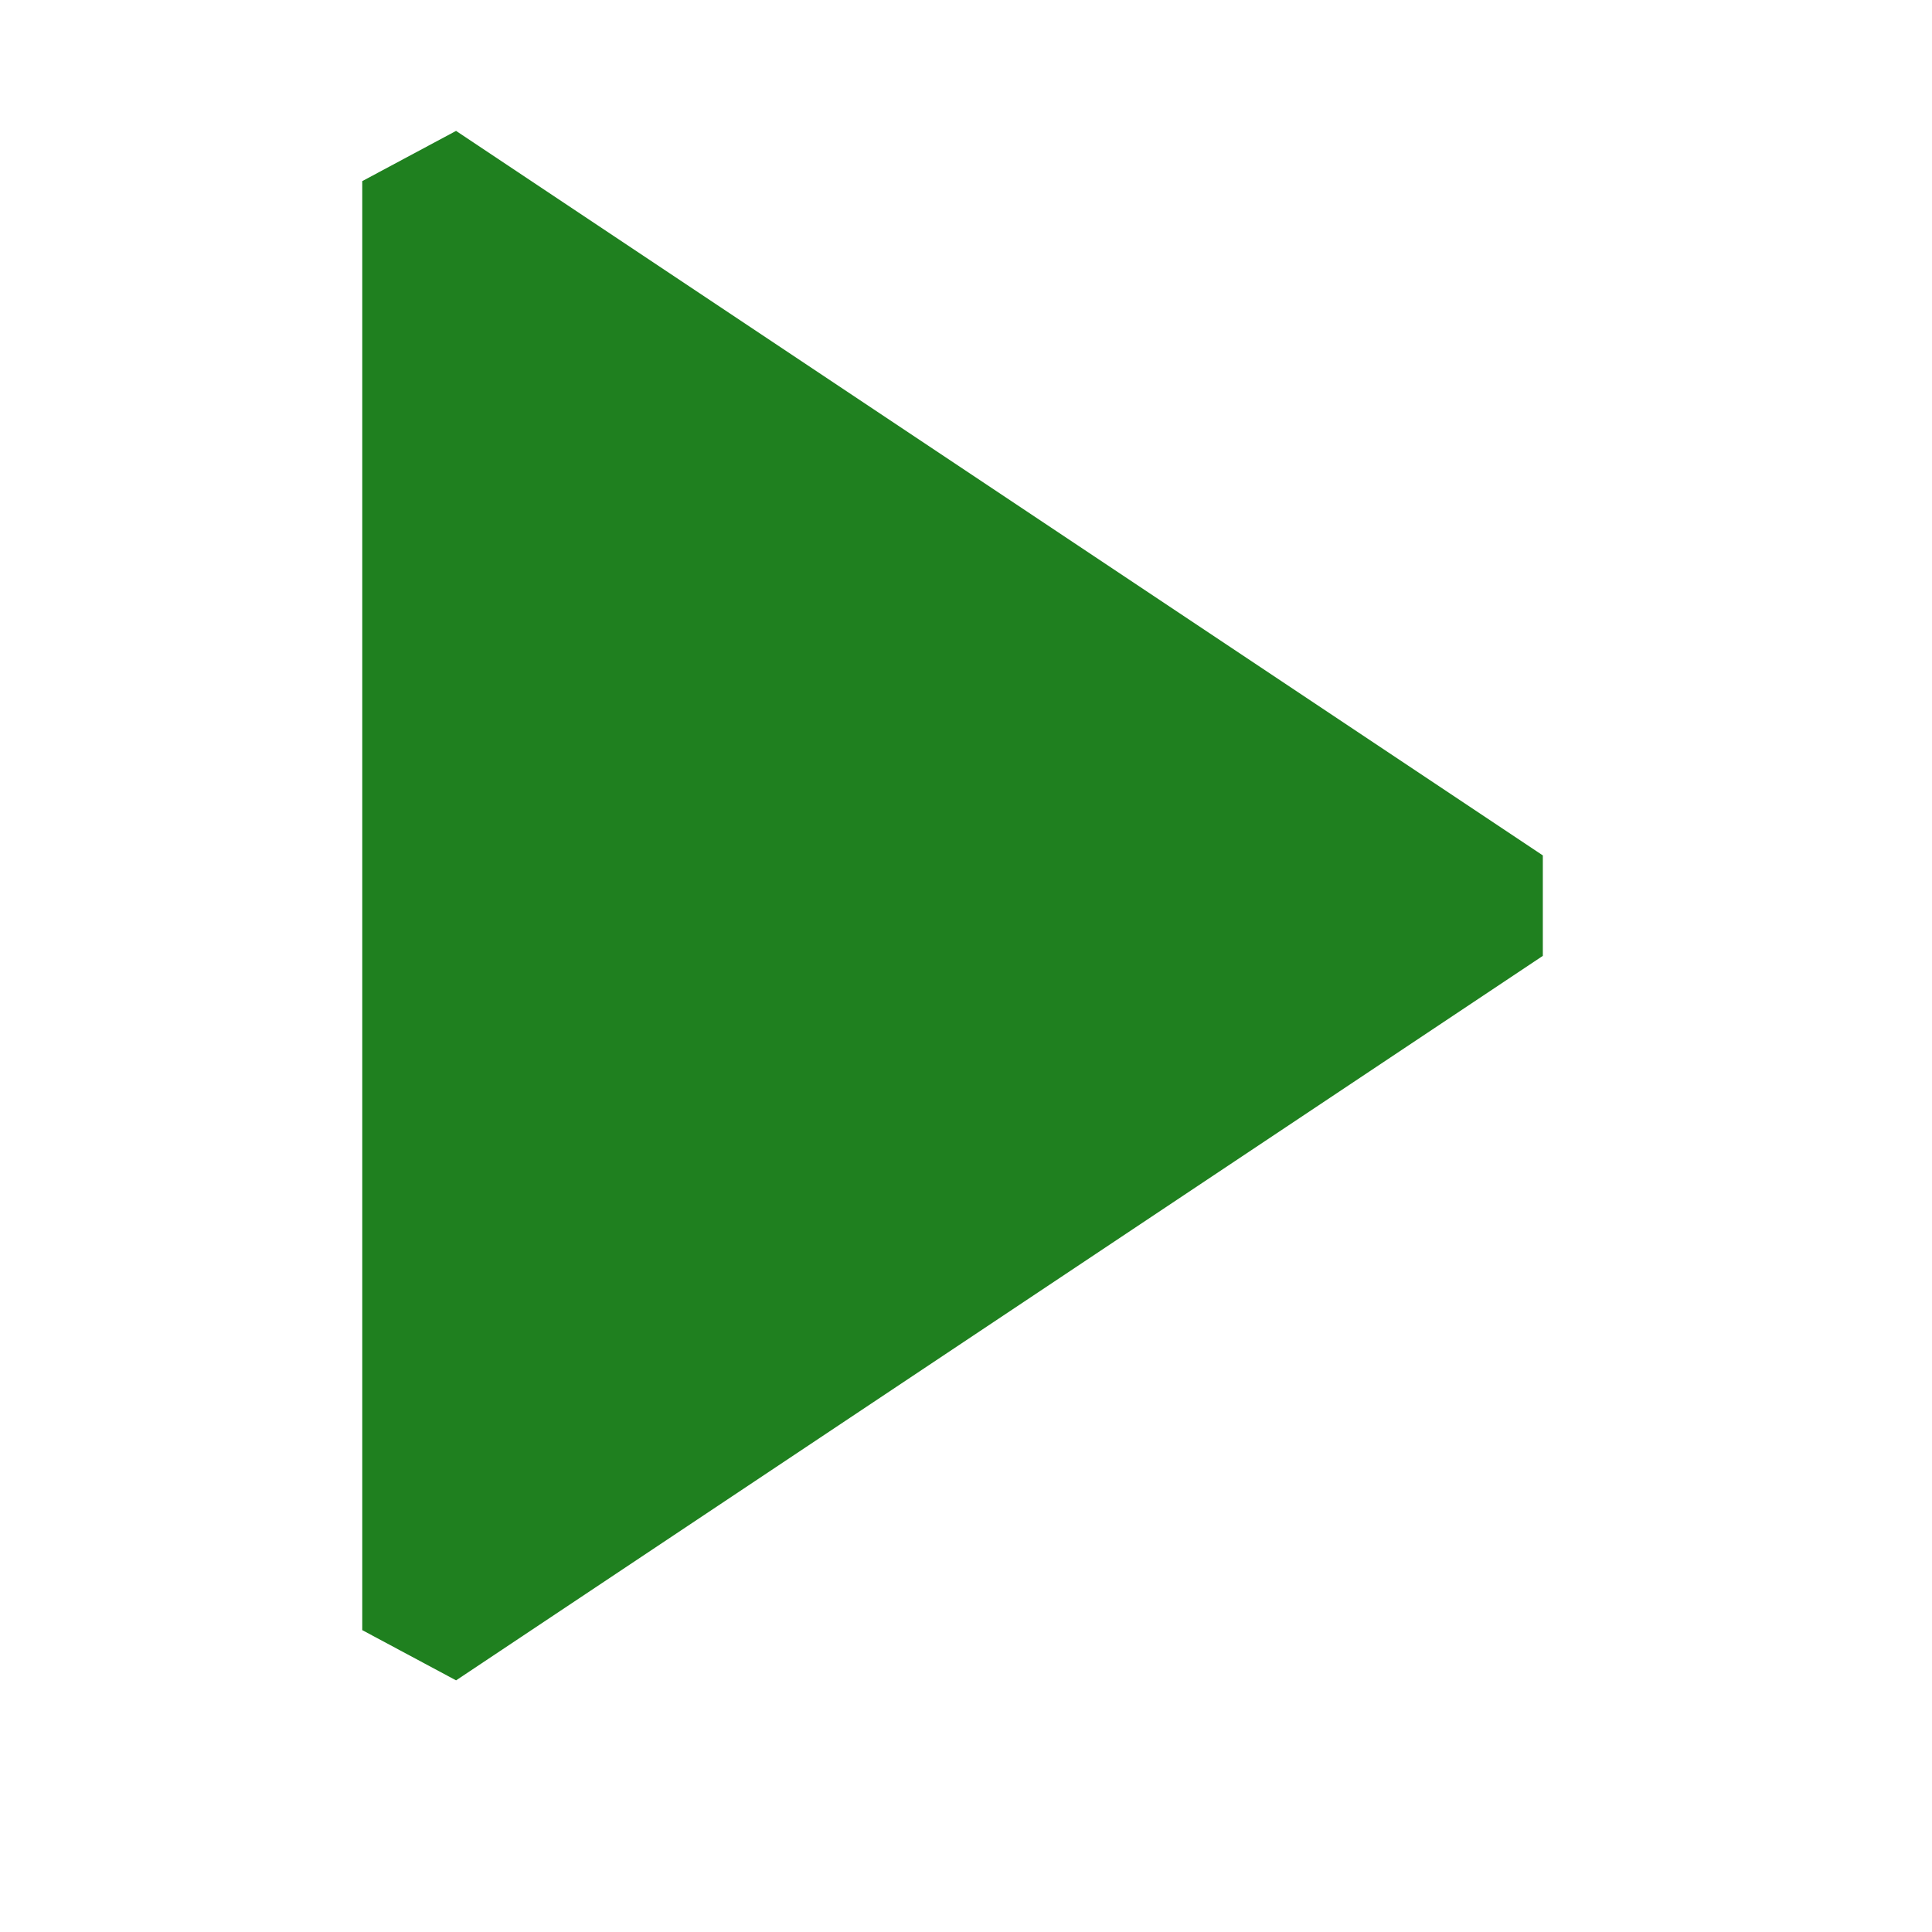
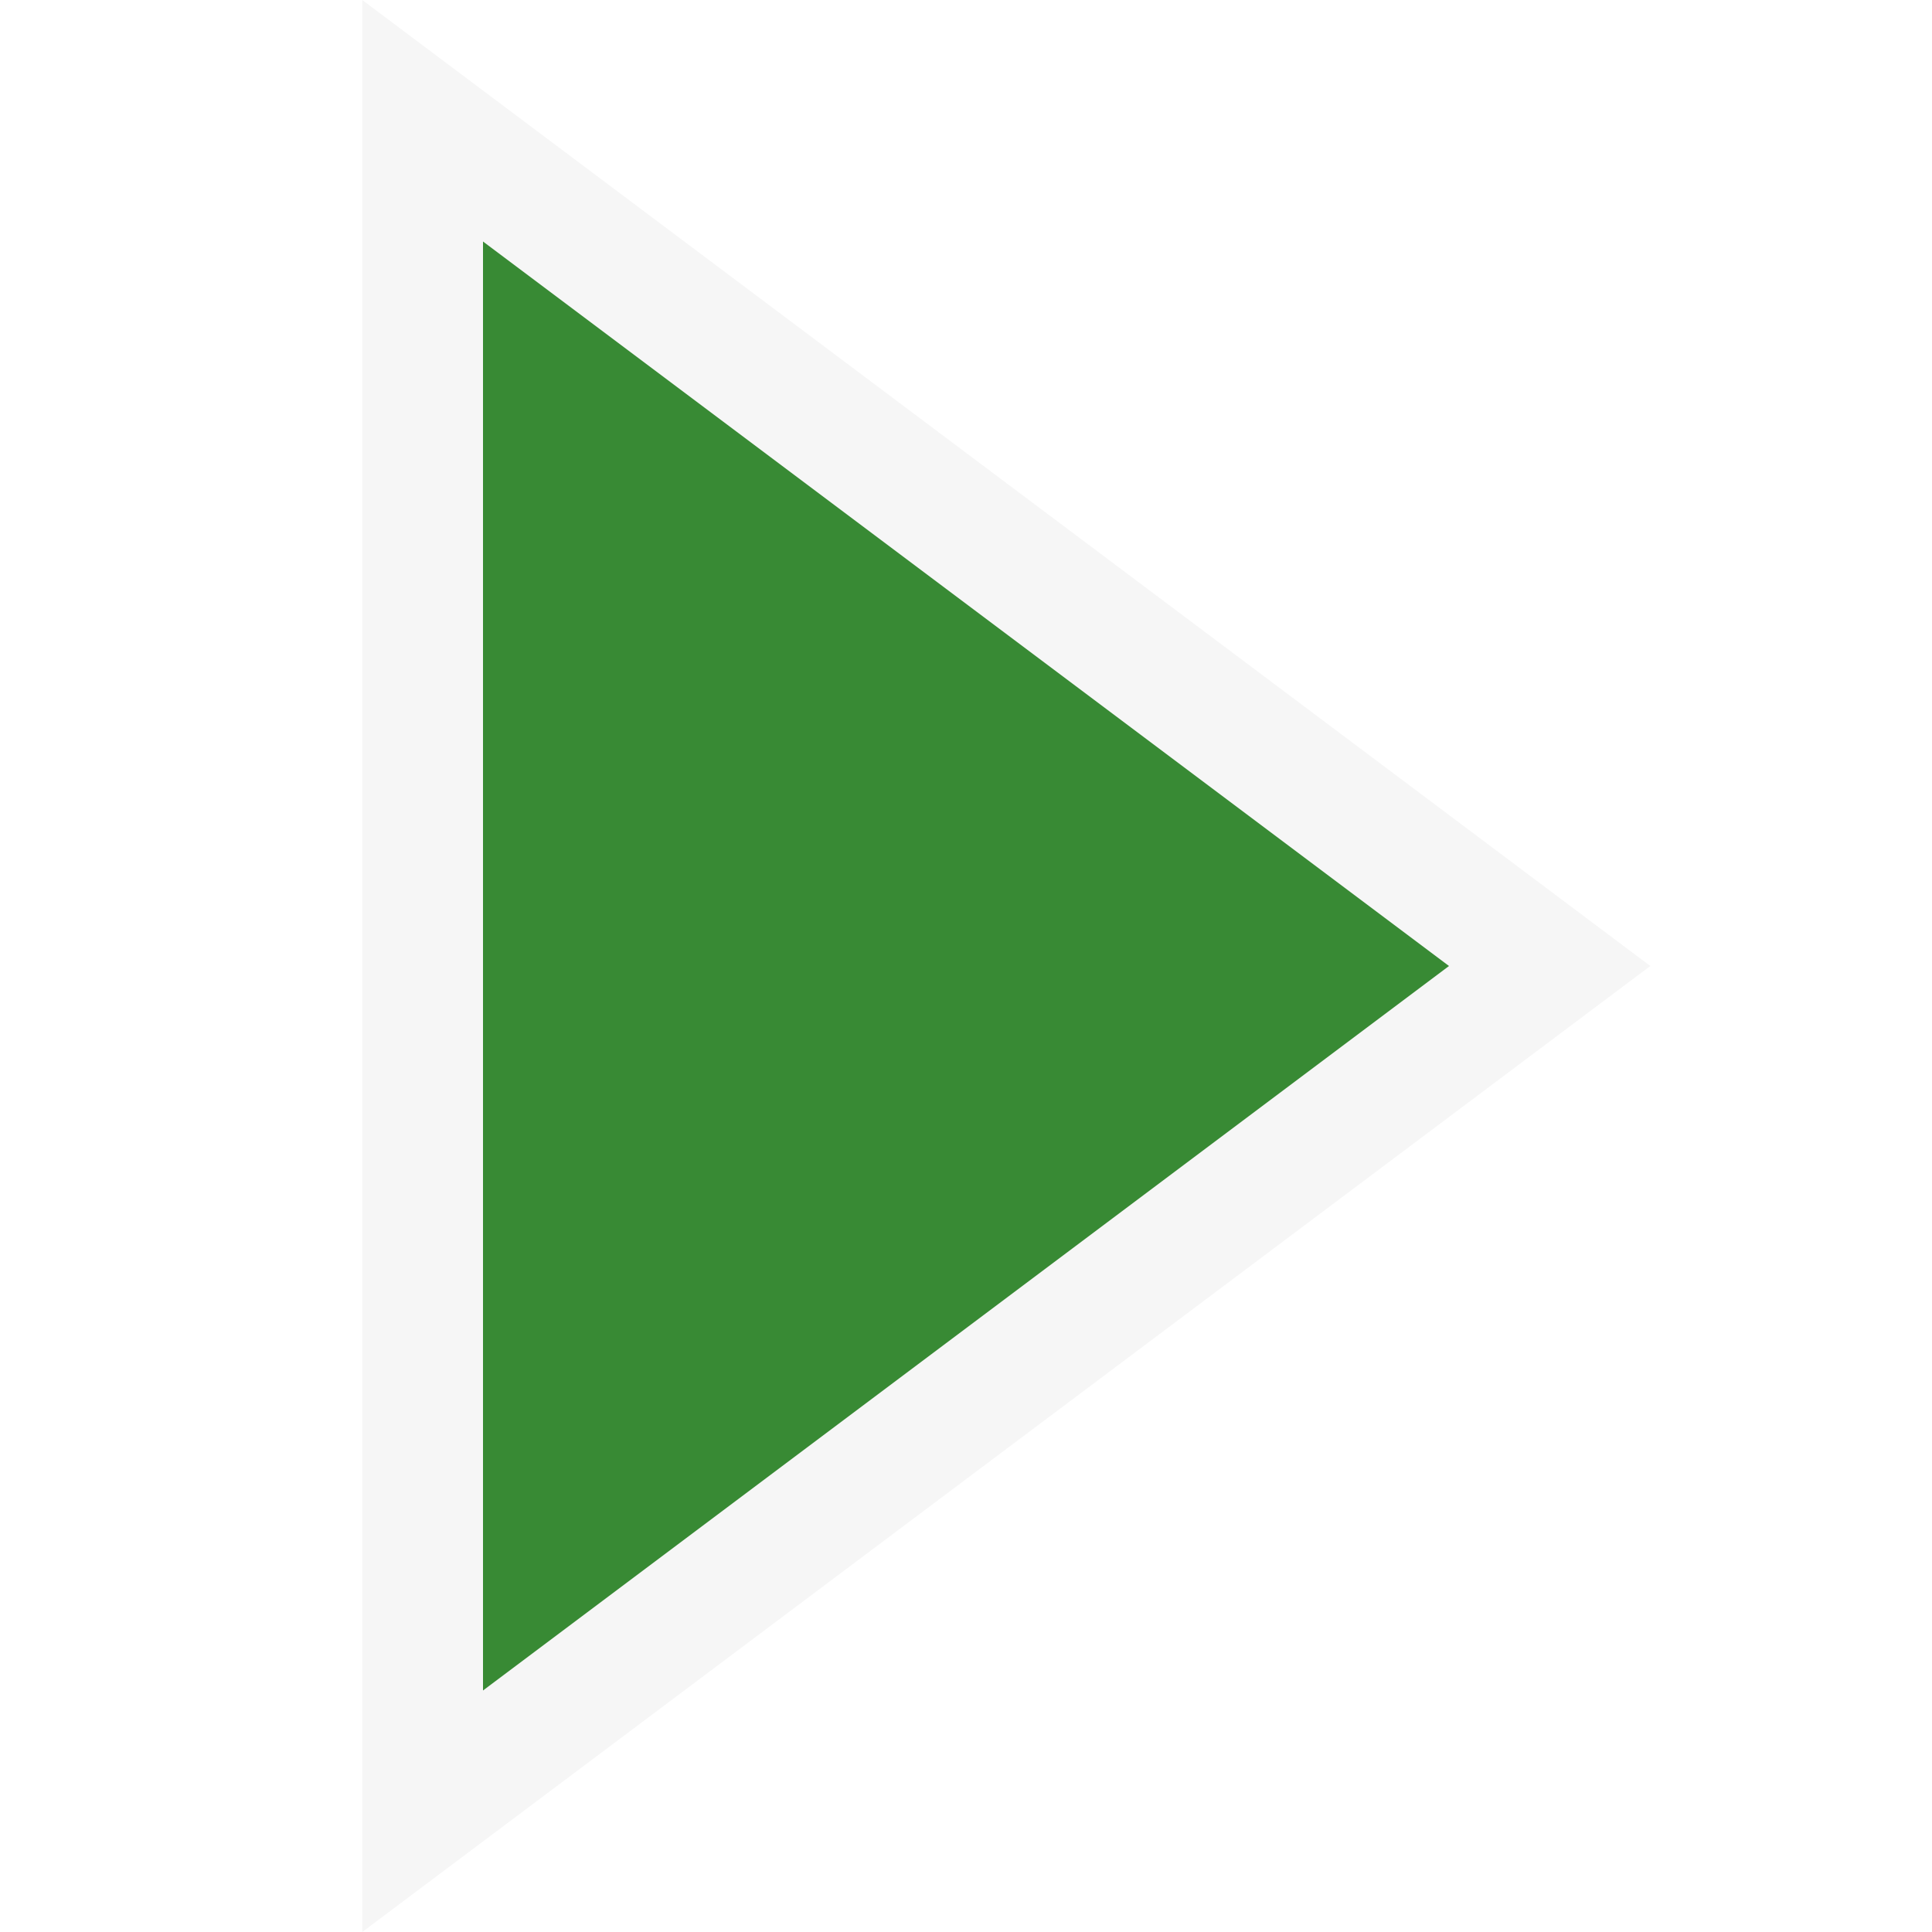
<svg xmlns="http://www.w3.org/2000/svg" viewBox="0 0 16 16">
  <defs>
-     <style>.canvas{fill: none; opacity: 0;}.light-green{fill: #1f801f; opacity: 1;}</style>
+     <style>.icon-canvas-transparent,.icon-vs-out{fill:#f6f6f6;}.icon-canvas-transparent{opacity:0;}.icon-vs-action-green{fill:#388a34;}</style>
  </defs>
-   <g id="canvas" class="canvas">
-     <path class="canvas" d="M16,16H0V0H16Z" />
+   <g id="canvas">
+     <path class="icon-canvas-transparent" d="M16,16H0V0H16Z" />
  </g>
-   <g id="level-1">
-     <path class="light-green" d="M3.777,1.084,3,1.5v12l.777.416,9-6V7.084Z" />
+   <g id="outline">
+     <path class="icon-vs-out" d="M3,0,13.667,8,3,16Z" />
+   </g>
+   <g id="iconBg">
+     <path class="icon-vs-action-green" d="M4,2V14l8-6L4,2Z" />
  </g>
</svg>
